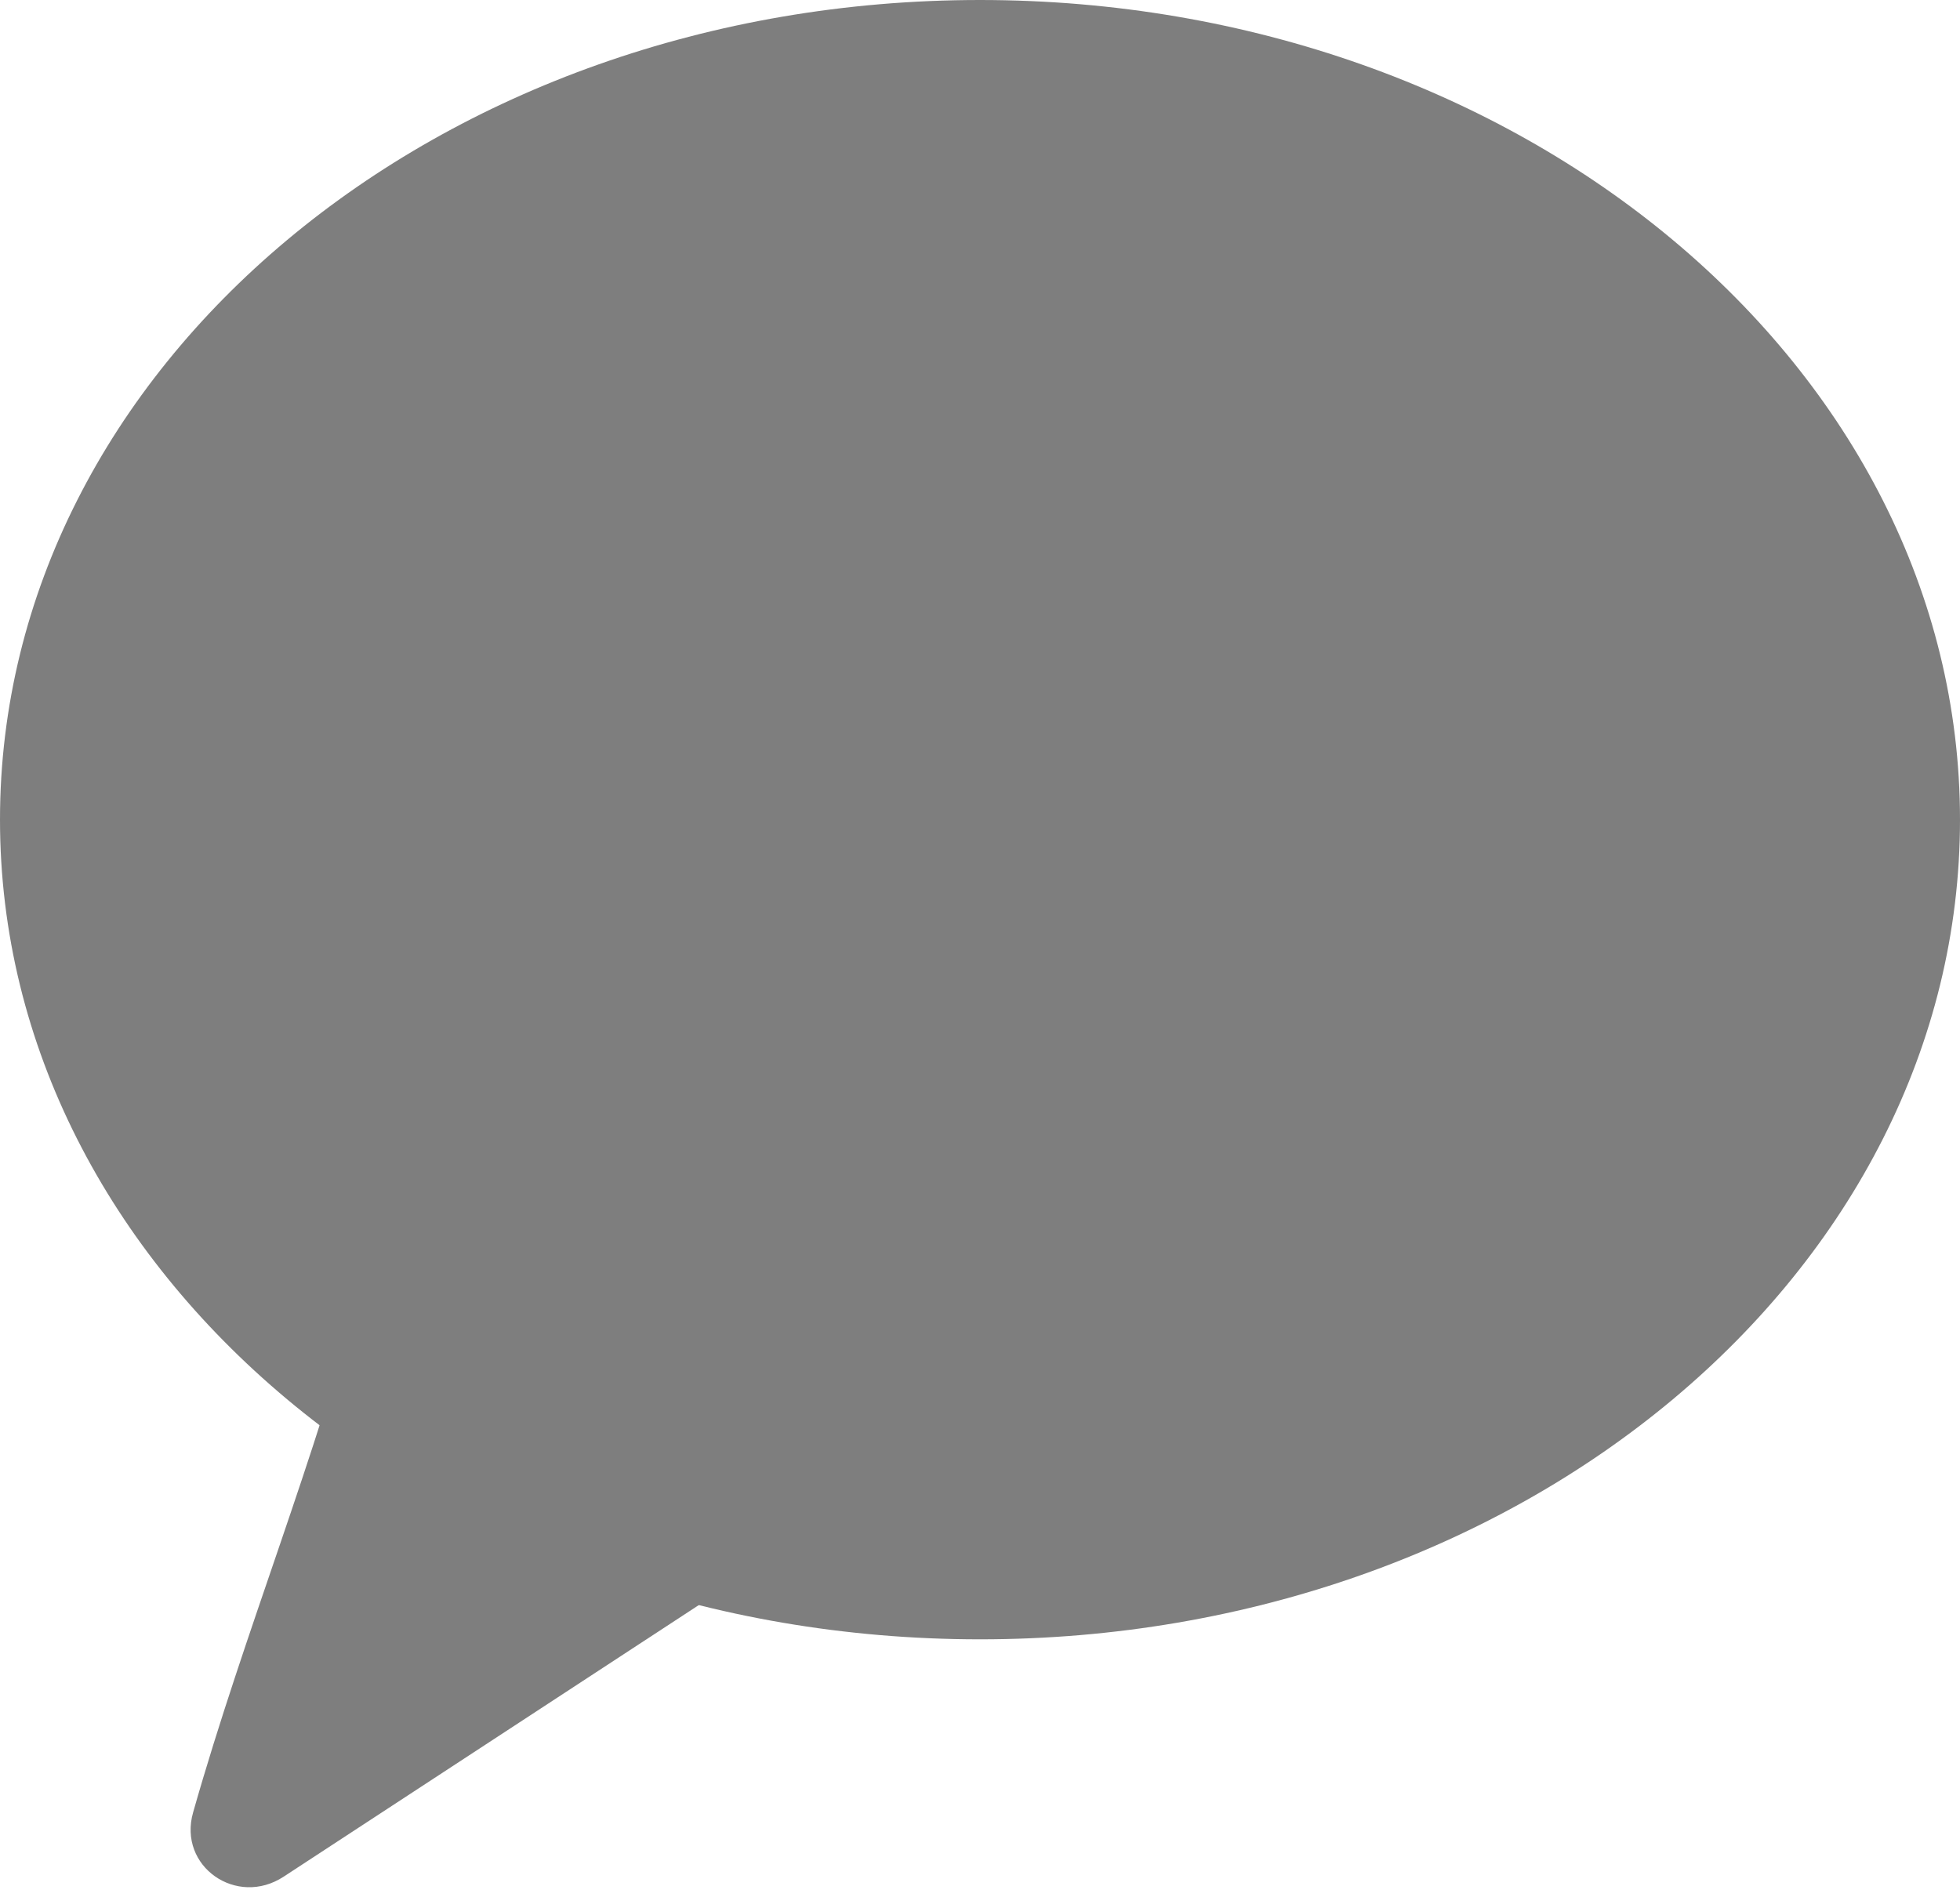
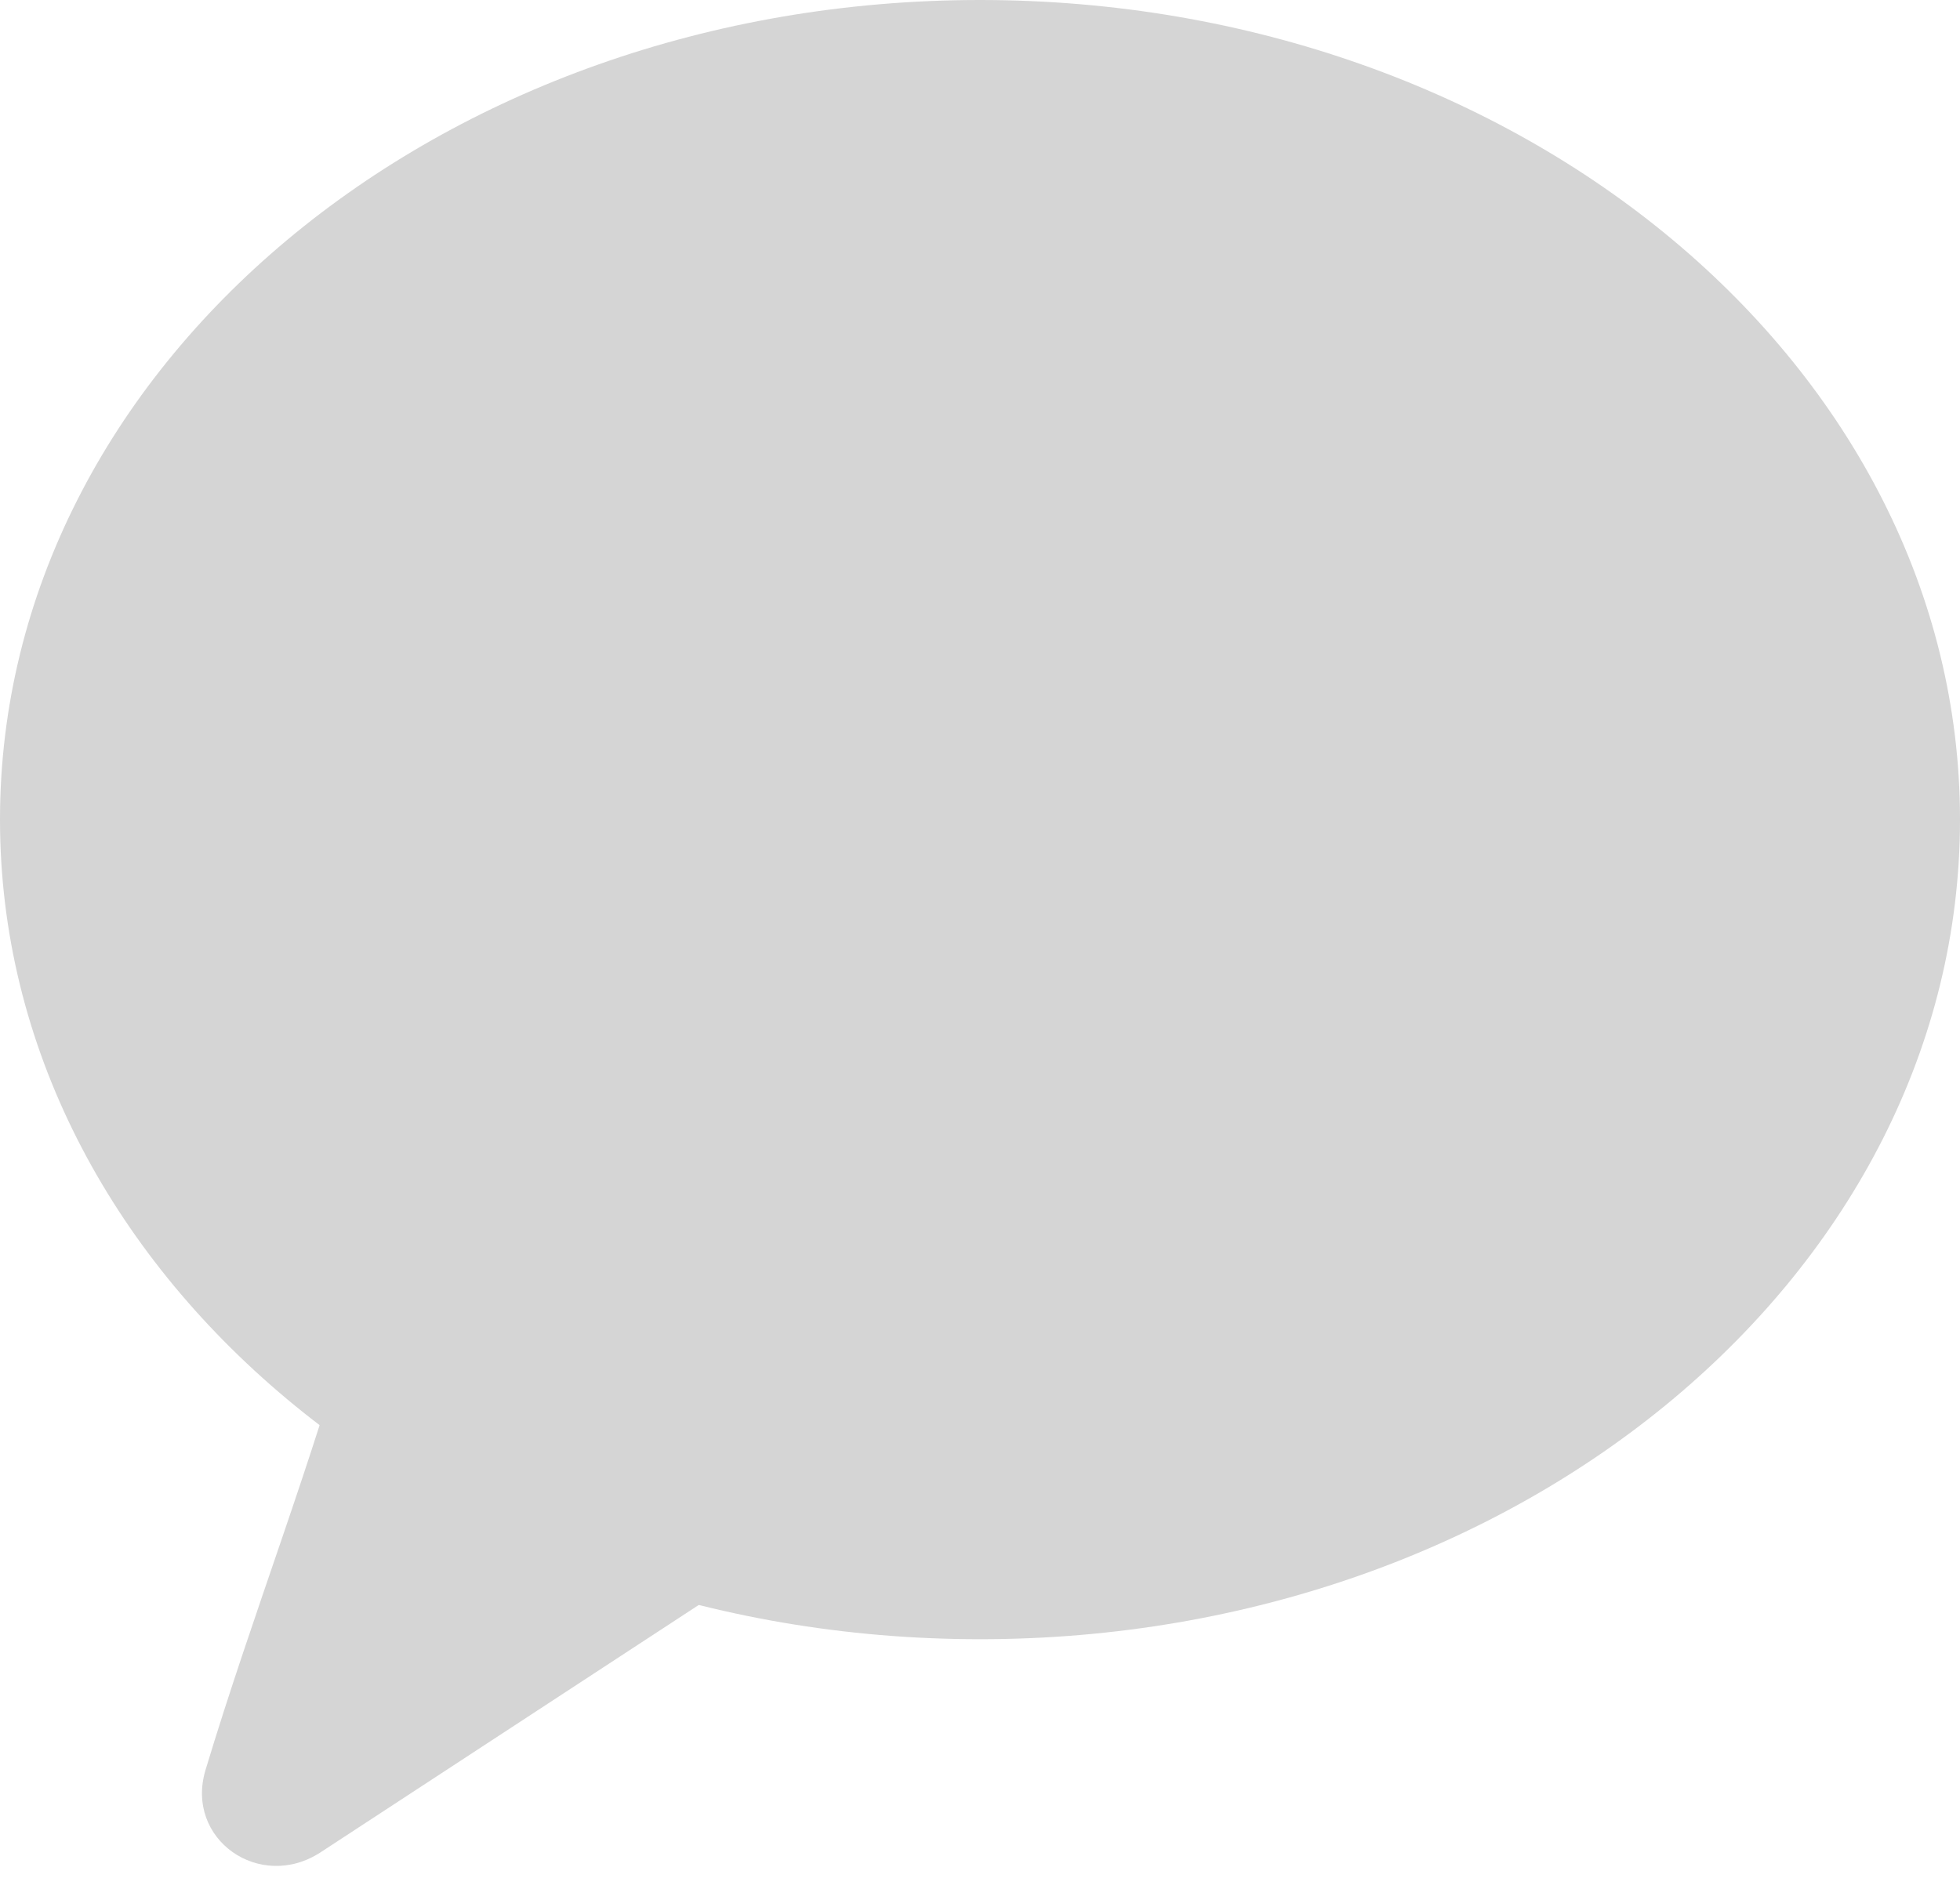
- <svg xmlns="http://www.w3.org/2000/svg" width="31" height="30" viewBox="0 0 31 30" fill="none">
-   <path d="M31 12.966C31 20.127 24.06 25.932 15.5 25.932C6.94 25.932 0 20.127 0 12.966C0 5.805 6.94 0 15.5 0C24.06 0 31 5.805 31 12.966Z" fill="#7E7E7E" />
-   <path d="M4.487 29.686C3.744 30.173 2.811 29.526 3.054 28.671C3.874 25.785 4.992 23.104 5.748 20.174C5.928 19.477 6.753 19.15 7.342 19.565L12.218 22.992C12.796 23.398 12.781 24.259 12.19 24.646L4.487 29.686Z" fill="#7E7E7E" />
+ <svg xmlns="http://www.w3.org/2000/svg" width="24" height="23" viewBox="0 0 24 23" fill="none">
+   <path d="M24 10.038C24 15.582 18.627 20.077 12 20.077C5.373 20.077 0 15.582 0 10.038C0 4.494 5.373 0 12 0C18.627 0 24 4.494 24 10.038Z" fill="#D5D5D5" />
+   <path d="M3.927 22.686C3.184 23.173 2.26 22.528 2.517 21.677C3.099 19.747 3.828 17.916 4.362 15.952C4.551 15.257 5.377 14.931 5.966 15.345L9.186 17.608C9.765 18.015 9.75 18.877 9.159 19.263L3.927 22.686Z" fill="#D5D5D5" />
</svg>
